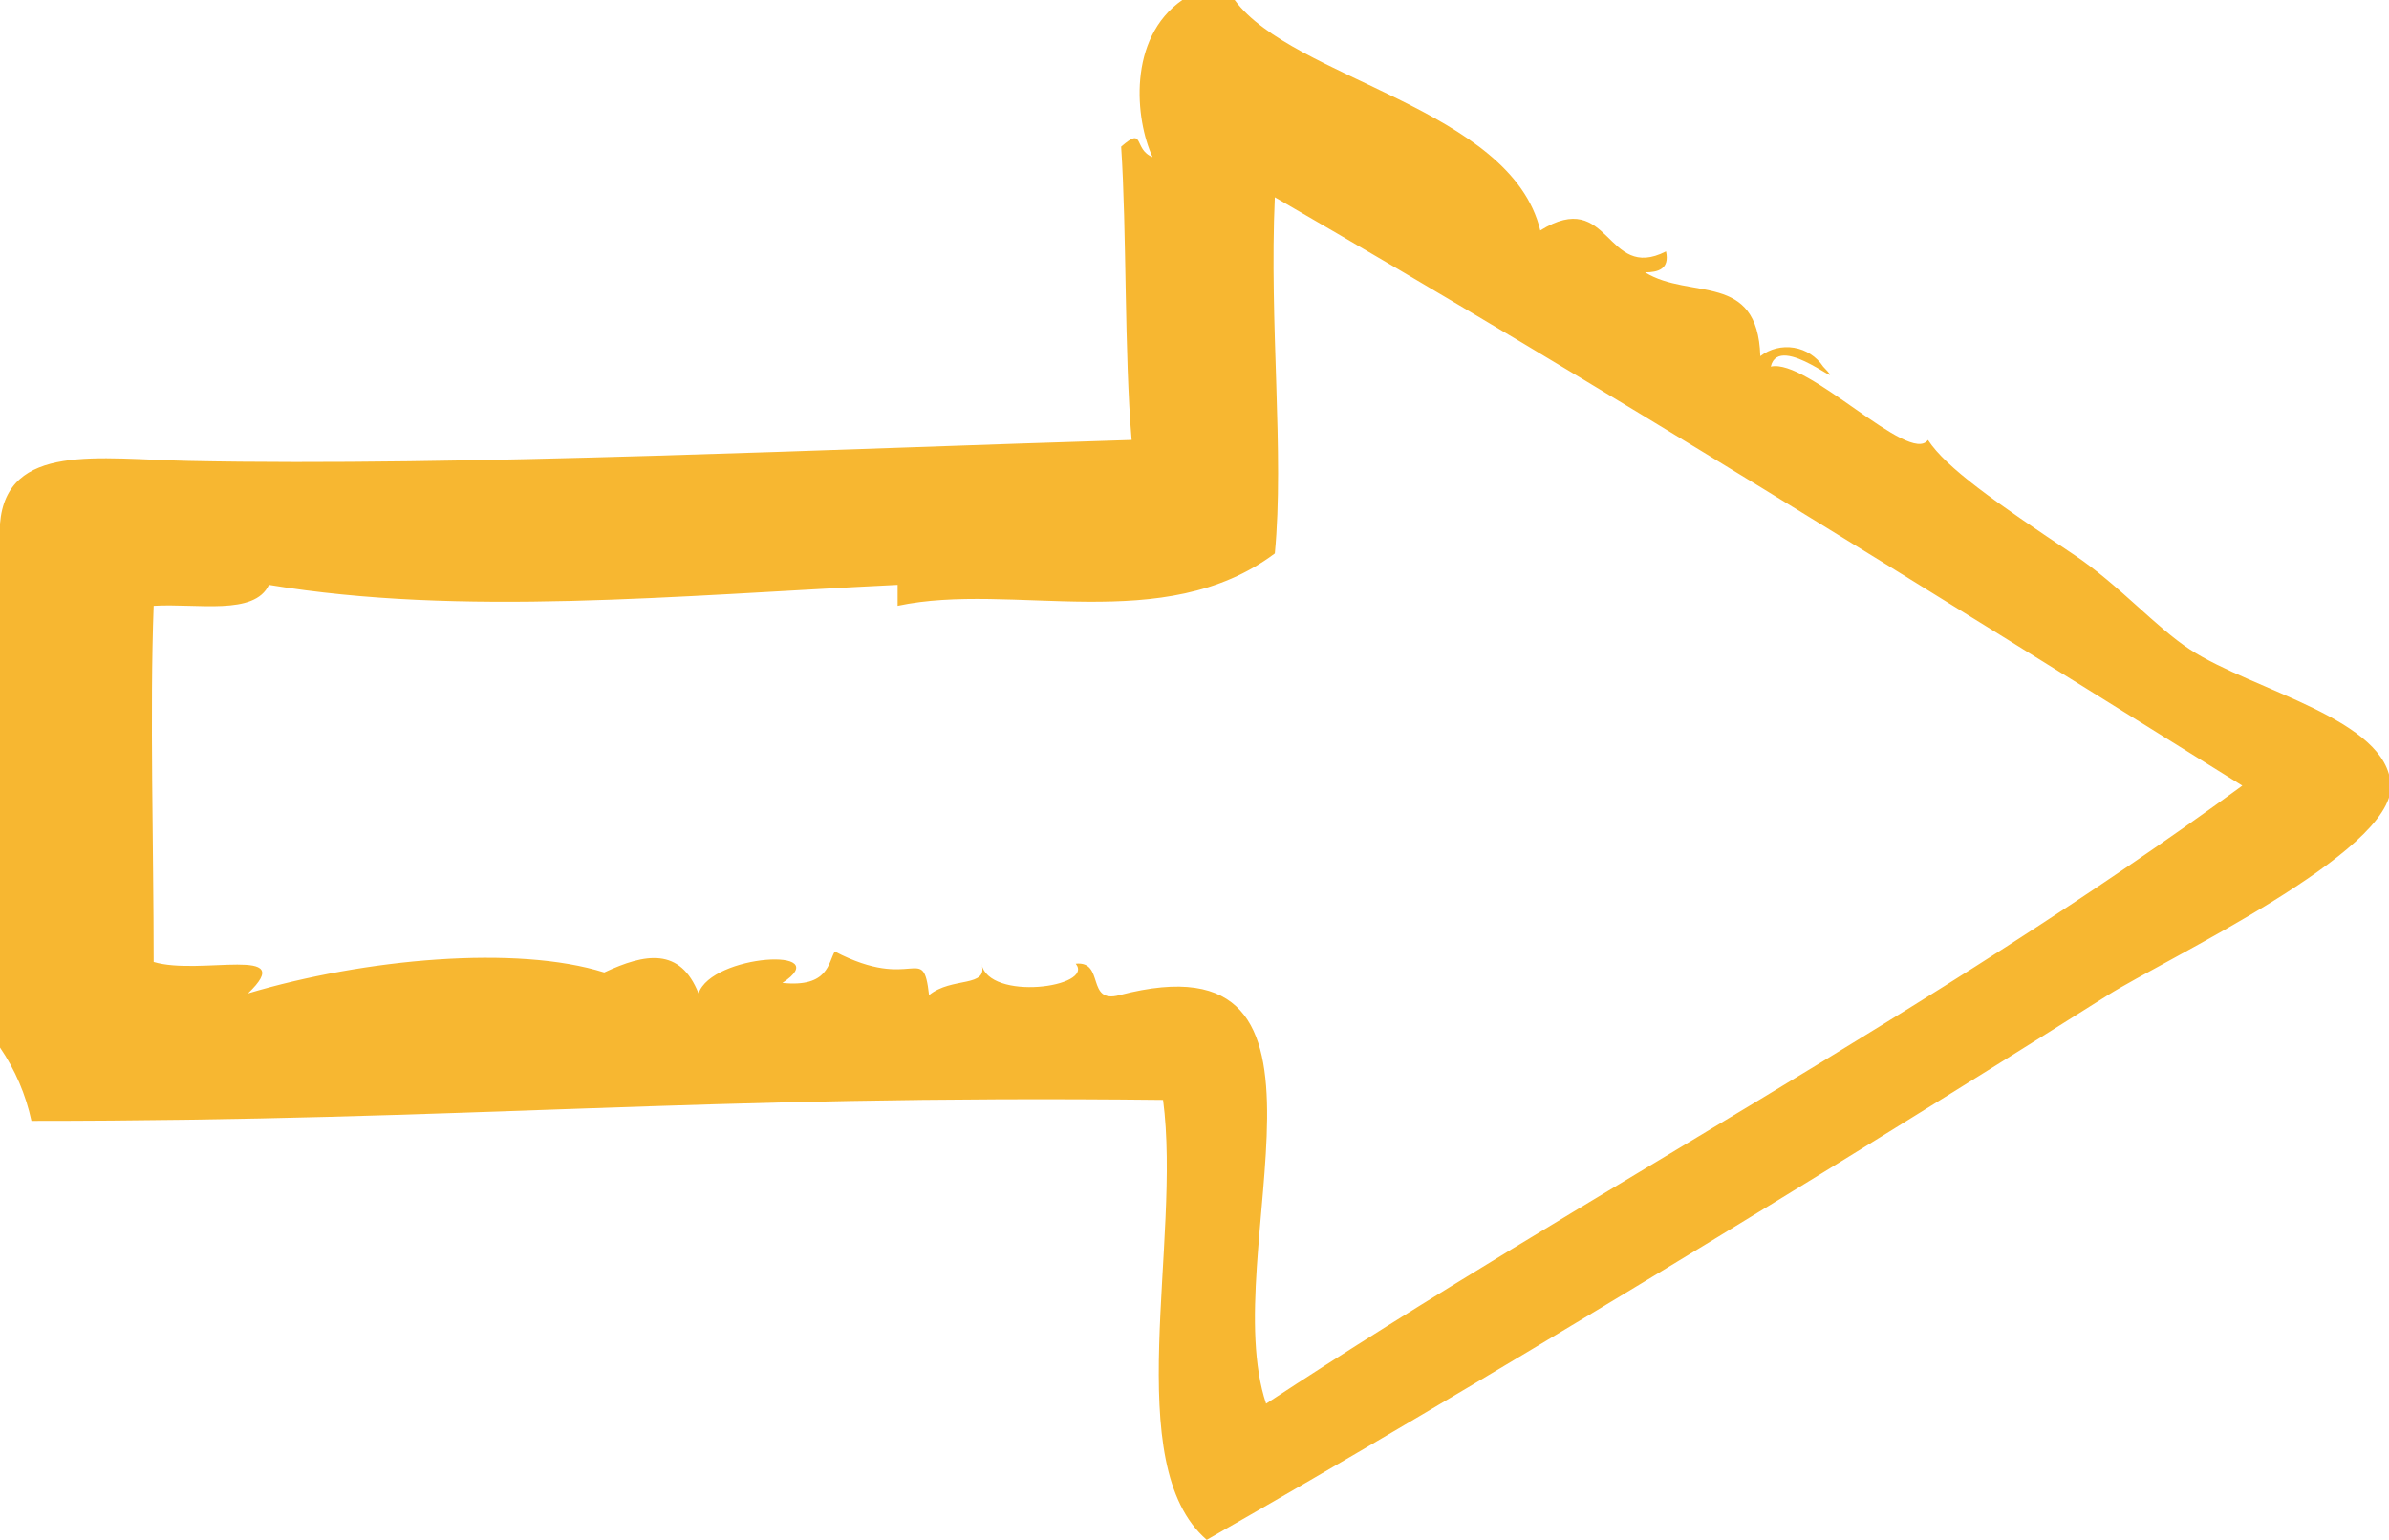
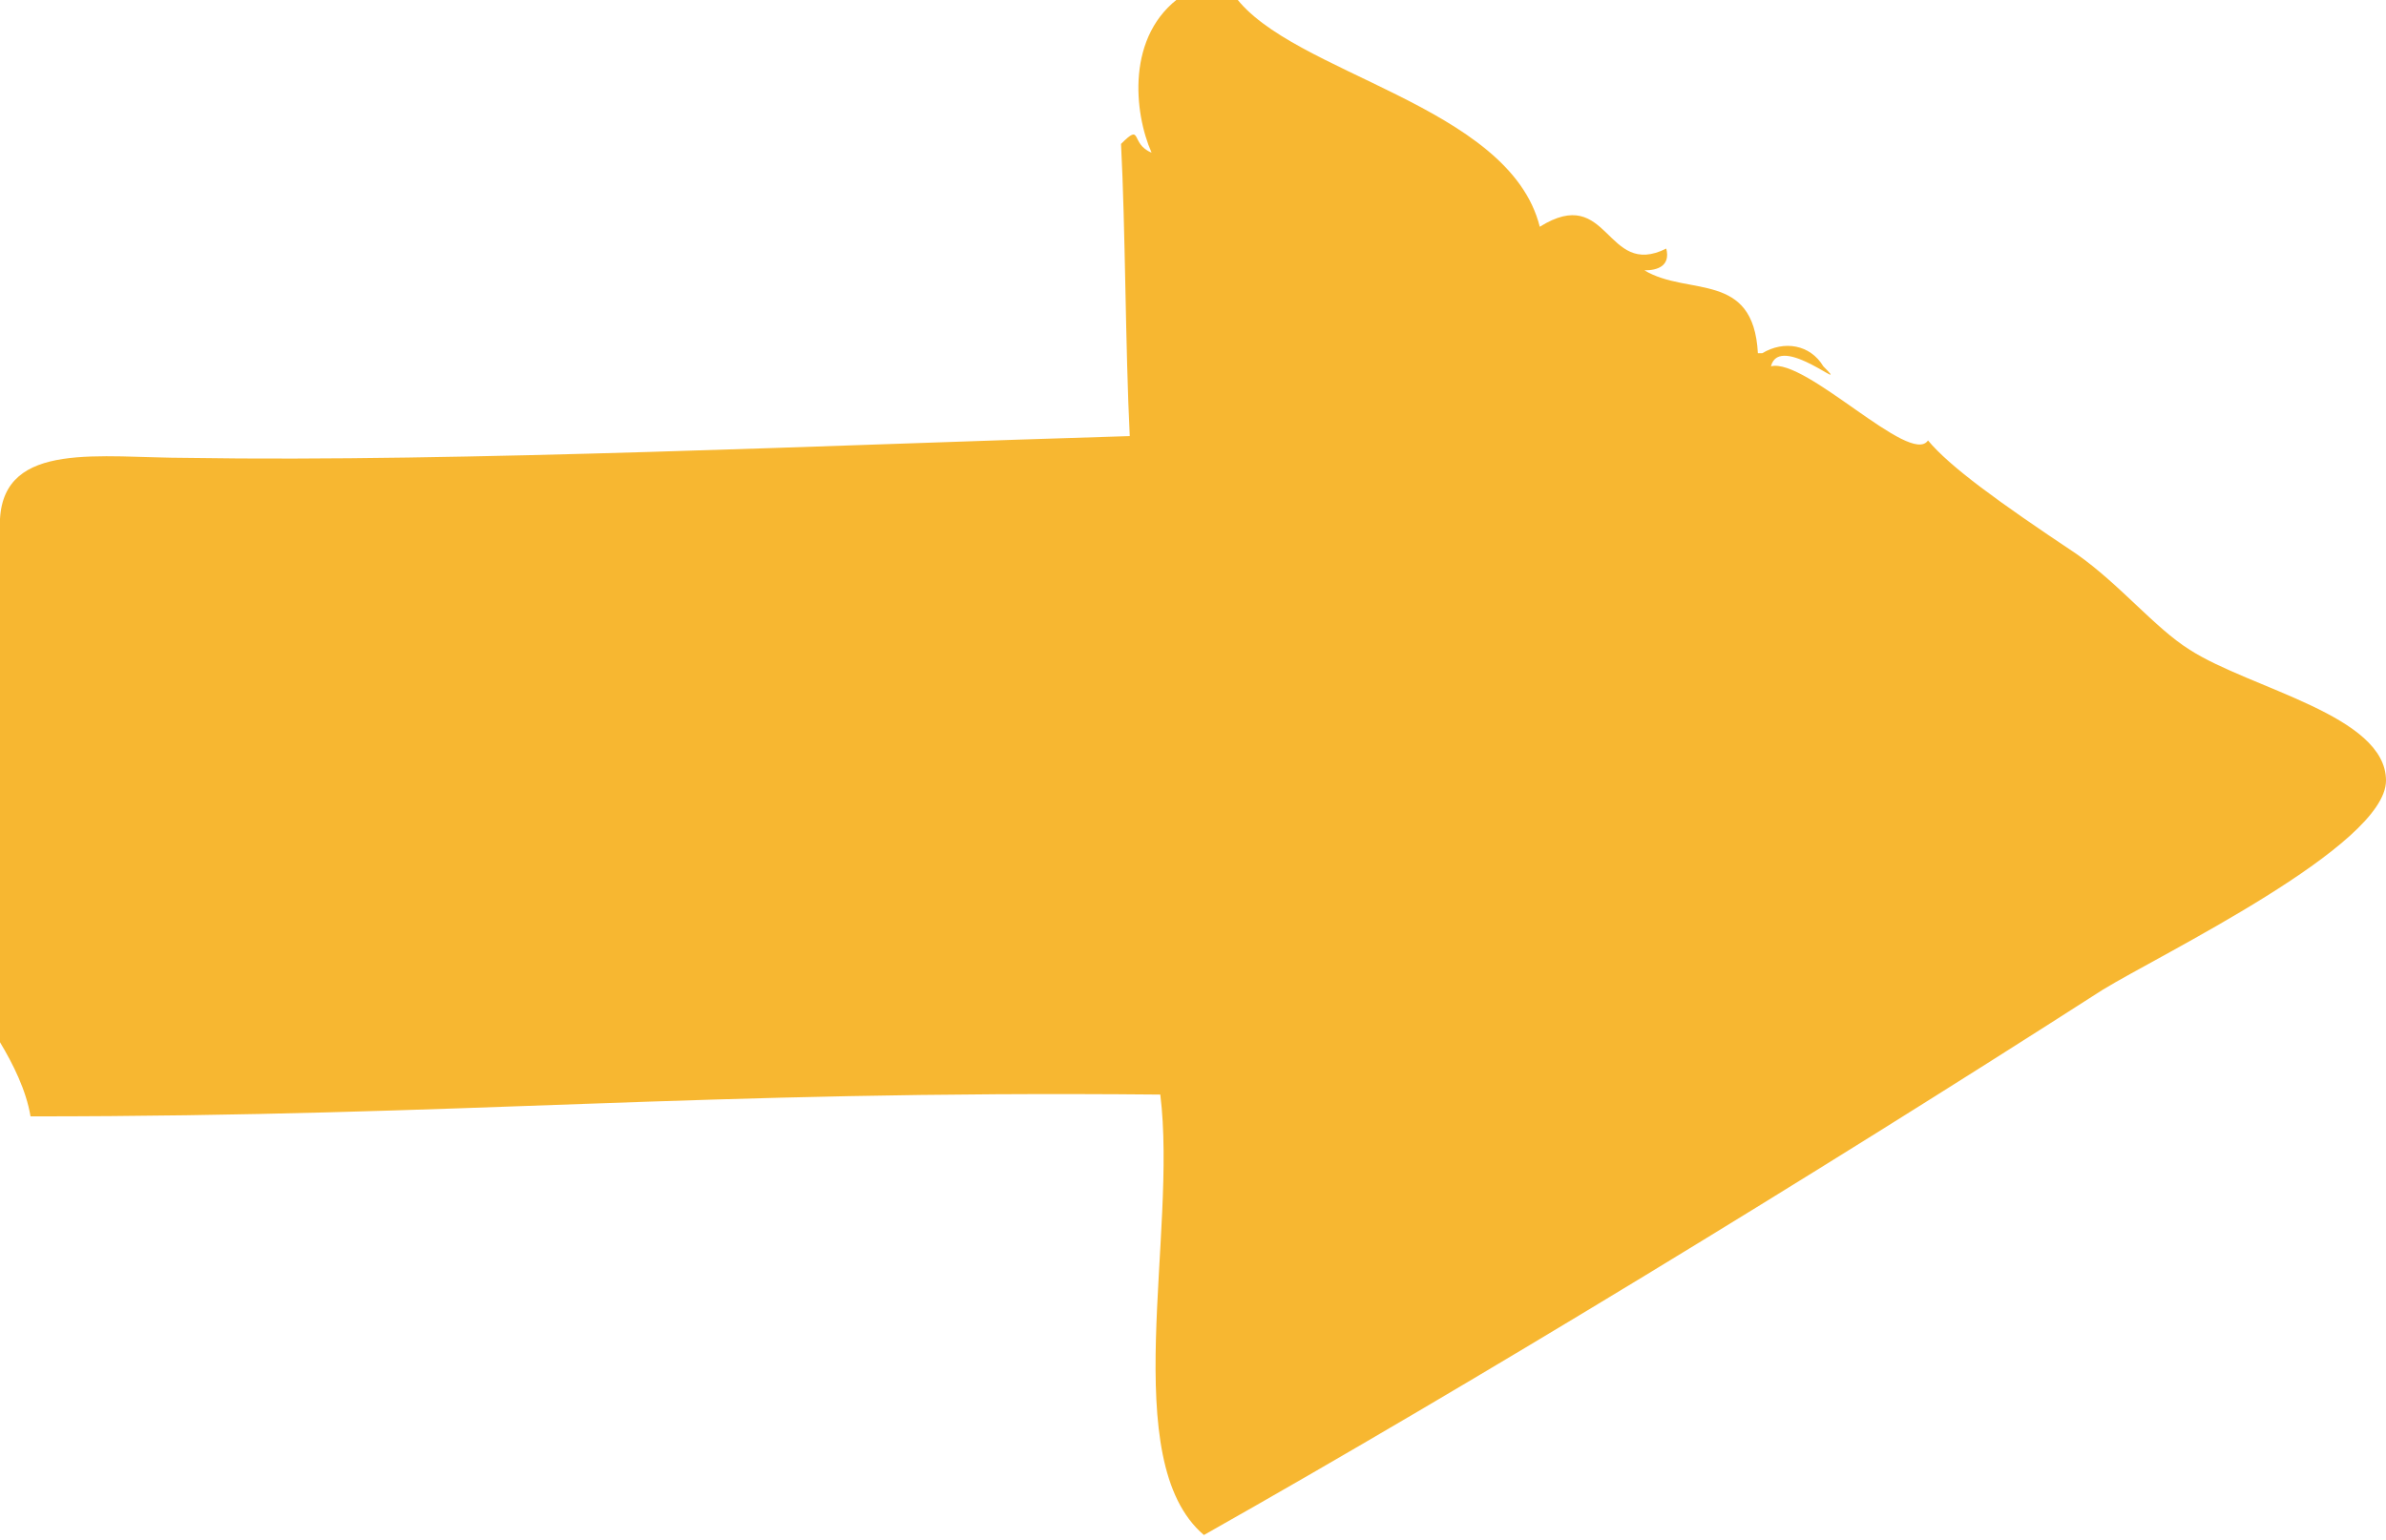
- <svg xmlns="http://www.w3.org/2000/svg" id="Capa_1" data-name="Capa 1" viewBox="0 0 54.72 35.28">
-   <defs>
-     <style>.cls-1{fill:#f7b731;fill-rule:evenodd;}</style>
-   </defs>
-   <path class="cls-1" d="M50.16,14.88c-.78-.51-1.63-1.48-2.64-2.16-1.84-1.23-2.94-2-3.36-2.64-.42.59-2.76-1.88-3.6-1.68.19-.83,1.87.7,1.2,0a1,1,0,0,0-1.44-.24c-.06-1.95-1.6-1.28-2.64-1.92.29,0,.57-.07.48-.48-1.39.71-1.27-1.48-2.88-.48-.67-2.8-5.66-3.46-7-5.28h-1.2C25.82.88,26,2.74,26.4,3.6c-.45-.18-.17-.72-.72-.24.13,1.94.07,4.71.24,6.72-6.66.2-15.43.61-21.6.48C2.27,10.52.15,10.13,0,12V24a4.75,4.75,0,0,1,.72,1.68c10.08,0,15.18-.6,25.92-.48.43,3.25-1,8.35,1,10.08,6.15-3.51,13.87-8.21,20.64-12.48,1.32-.83,6.54-3.27,6.48-4.8S51.61,15.83,50.16,14.88ZM29,32.16c-1.16-3.45,2.34-10.85-3.36-9.36-.77.21-.33-.79-1-.72.44.54-2,.87-2.16,0,.17.56-.68.29-1.2.72-.14-1.24-.34-.05-2.16-1-.15.25-.14.83-1.2.72,1.26-.83-1.62-.66-1.92.24-.42-1.06-1.22-.92-2.16-.48-2-.63-5.48-.32-8.16.48,1.17-1.12-1.1-.4-2.16-.72,0-2.6-.09-5.76,0-8.16,1-.06,2.31.23,2.64-.48,4.41.73,9.27.25,14.4,0,0,0,0,.48,0,.48,2.63-.56,6.09.71,8.64-1.2.22-2.31-.13-5.24,0-8.16C36.78,8.9,44.07,13.46,51.36,18,44.34,23.14,36.36,27.32,29,32.16Z" />
+ <svg xmlns="http://www.w3.org/2000/svg" version="1.1" id="Capa_1" x="0px" y="0px" viewBox="0 0 54.7 35.3" style="enable-background:new 0 0 54.7 35.3;" xml:space="preserve">
+   <style type="text/css">
+ 	.st0{fill-rule:evenodd;clip-rule:evenodd;fill:#F7B731;}
+ </style>
+   <path class="st0" d="M50.2,14.9c-0.8-0.5-1.6-1.5-2.6-2.2c-1.8-1.2-2.9-2-3.4-2.6c-0.4,0.6-2.8-1.9-3.6-1.7c0.2-0.8,1.9,0.7,1.2,0  c-0.3-0.5-0.9-0.6-1.4-0.3c0,0,0,0-0.1,0c-0.1-1.9-1.6-1.3-2.6-1.9c0.3,0,0.6-0.1,0.5-0.5c-1.4,0.7-1.3-1.5-2.9-0.5  c-0.7-2.8-5.7-3.5-7-5.3h-1.2c-1.3,0.9-1.1,2.7-0.7,3.6c-0.5-0.2-0.2-0.7-0.7-0.2c0.1,1.9,0.1,4.7,0.2,6.7  c-6.7,0.2-15.4,0.6-21.6,0.5c-2,0-4.2-0.4-4.3,1.4v12c0.3,0.5,0.6,1.1,0.7,1.7c10.1,0,15.2-0.6,25.9-0.5c0.4,3.2-1,8.4,1,10.1  c6.2-3.5,13.9-8.2,20.6-12.5c1.3-0.8,6.5-3.3,6.5-4.8S51.6,15.8,50.2,14.9z" />
</svg>
